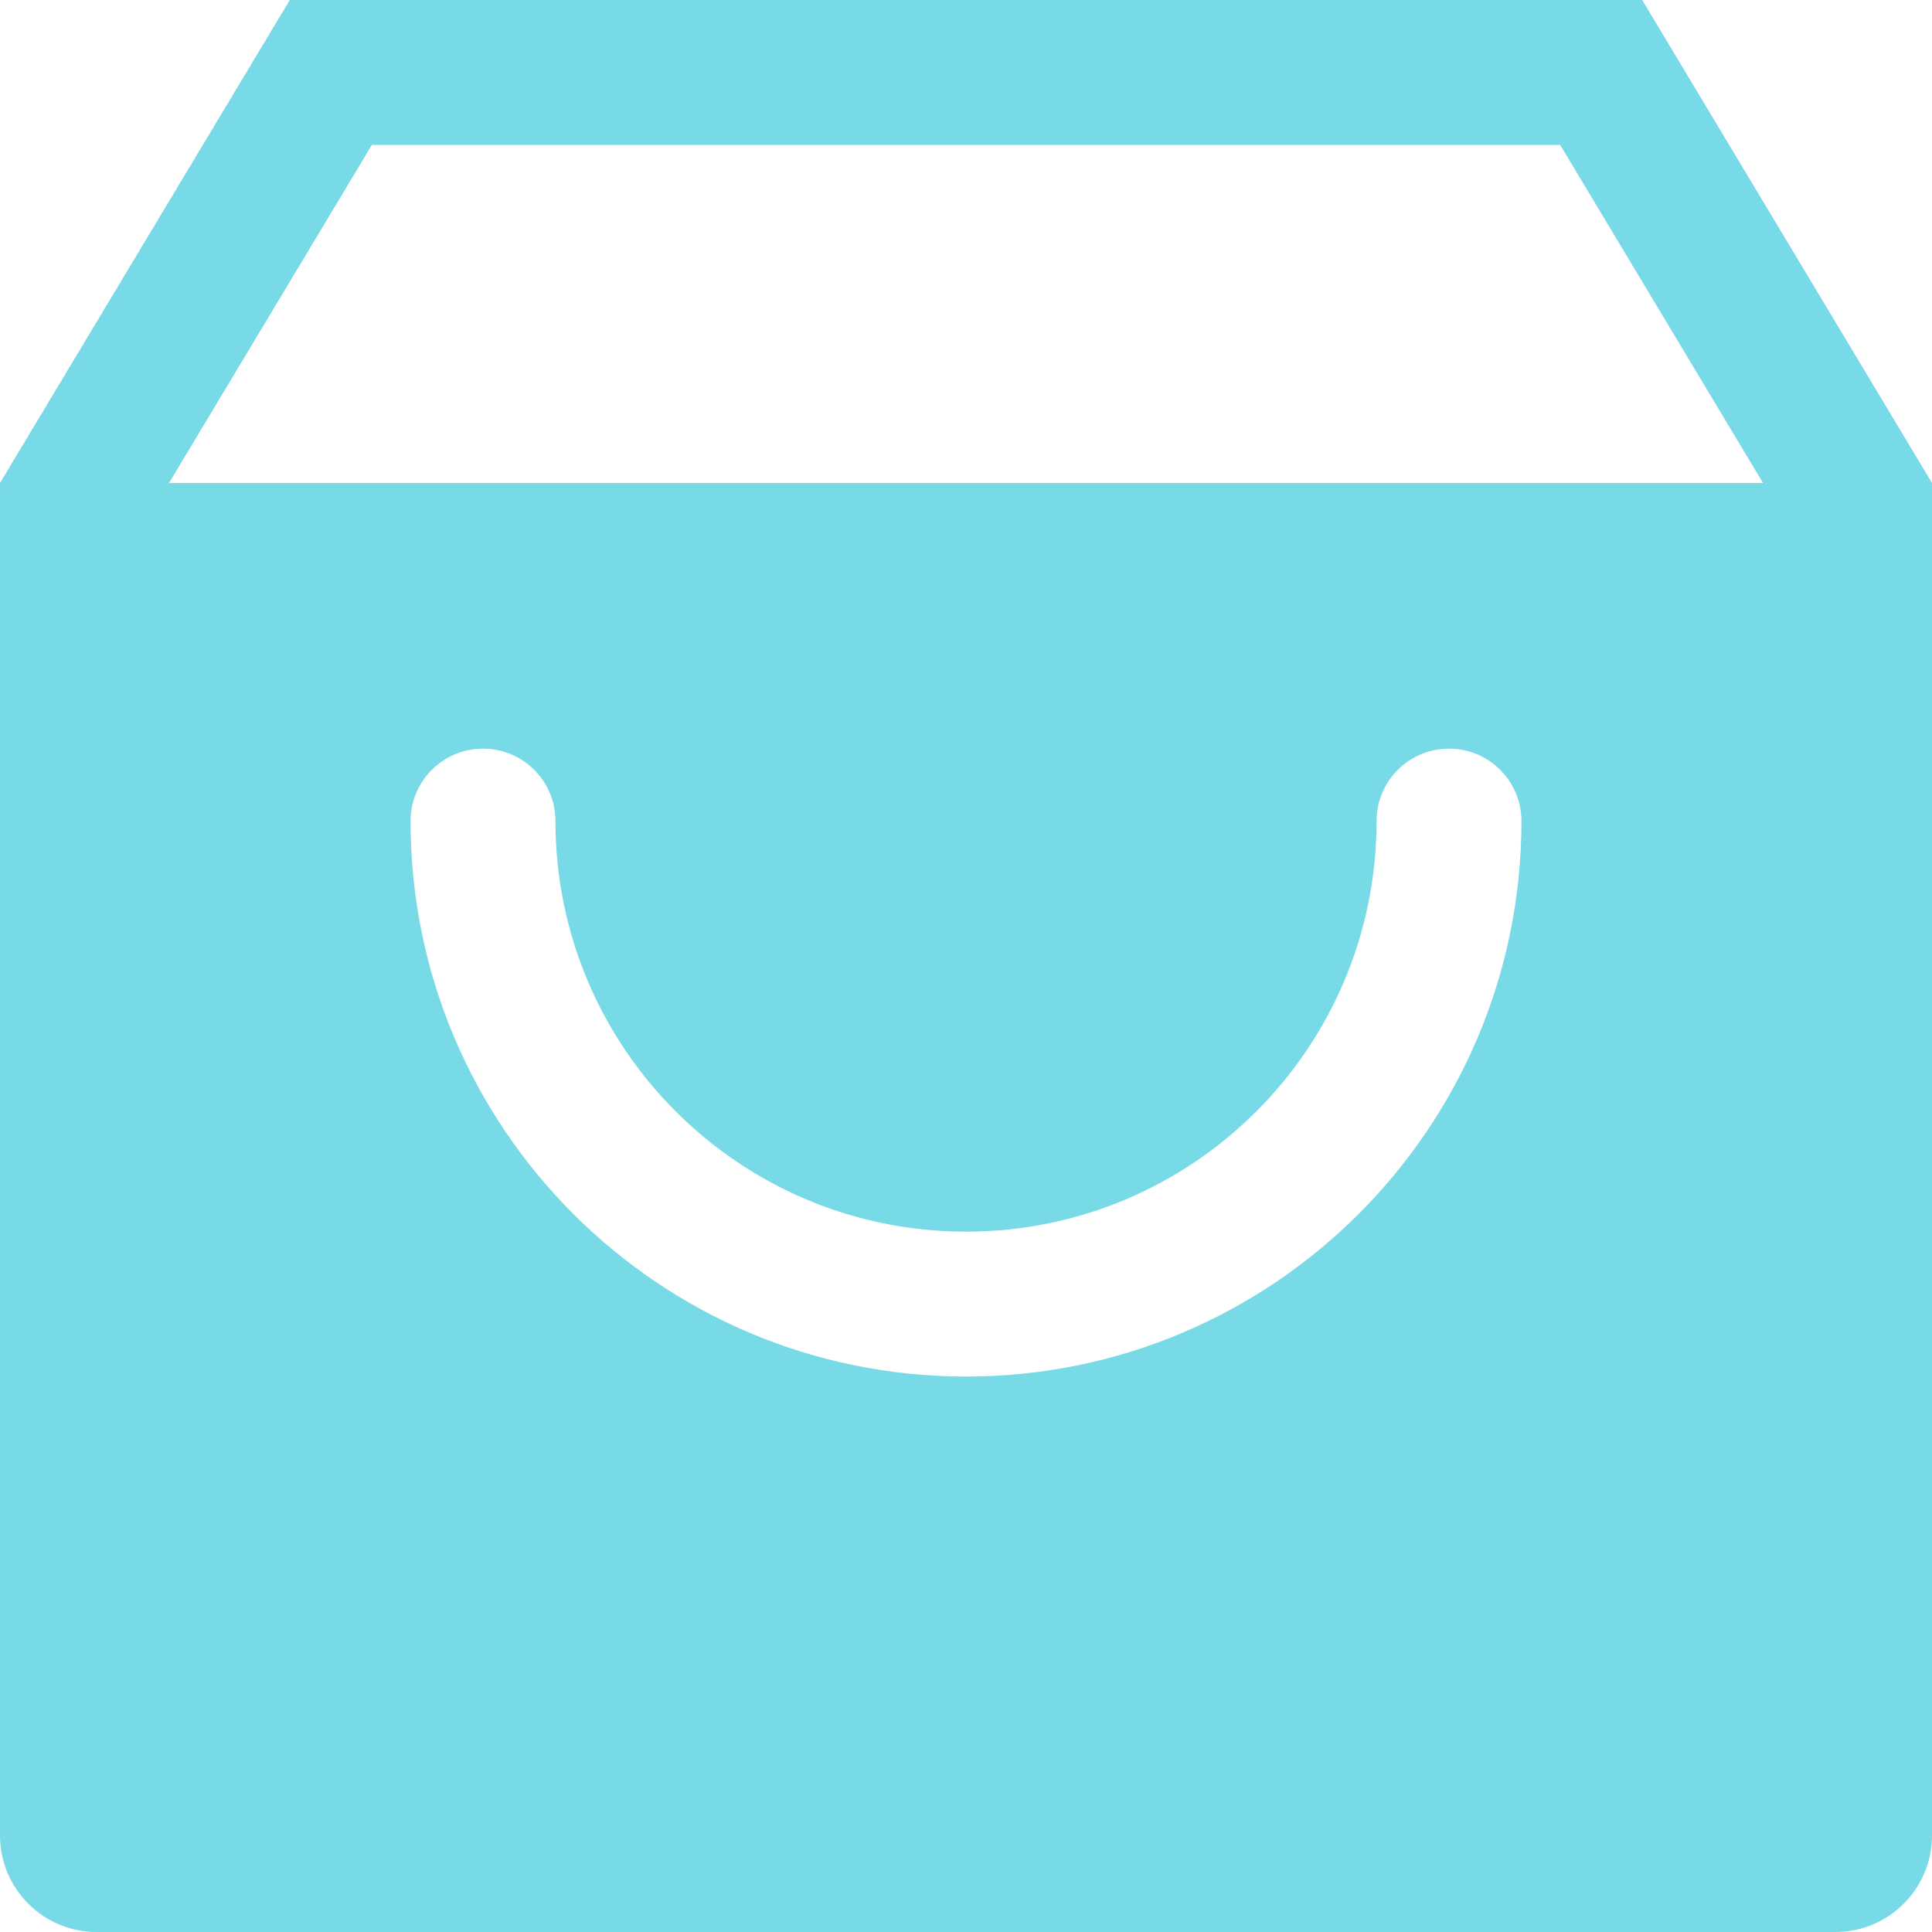
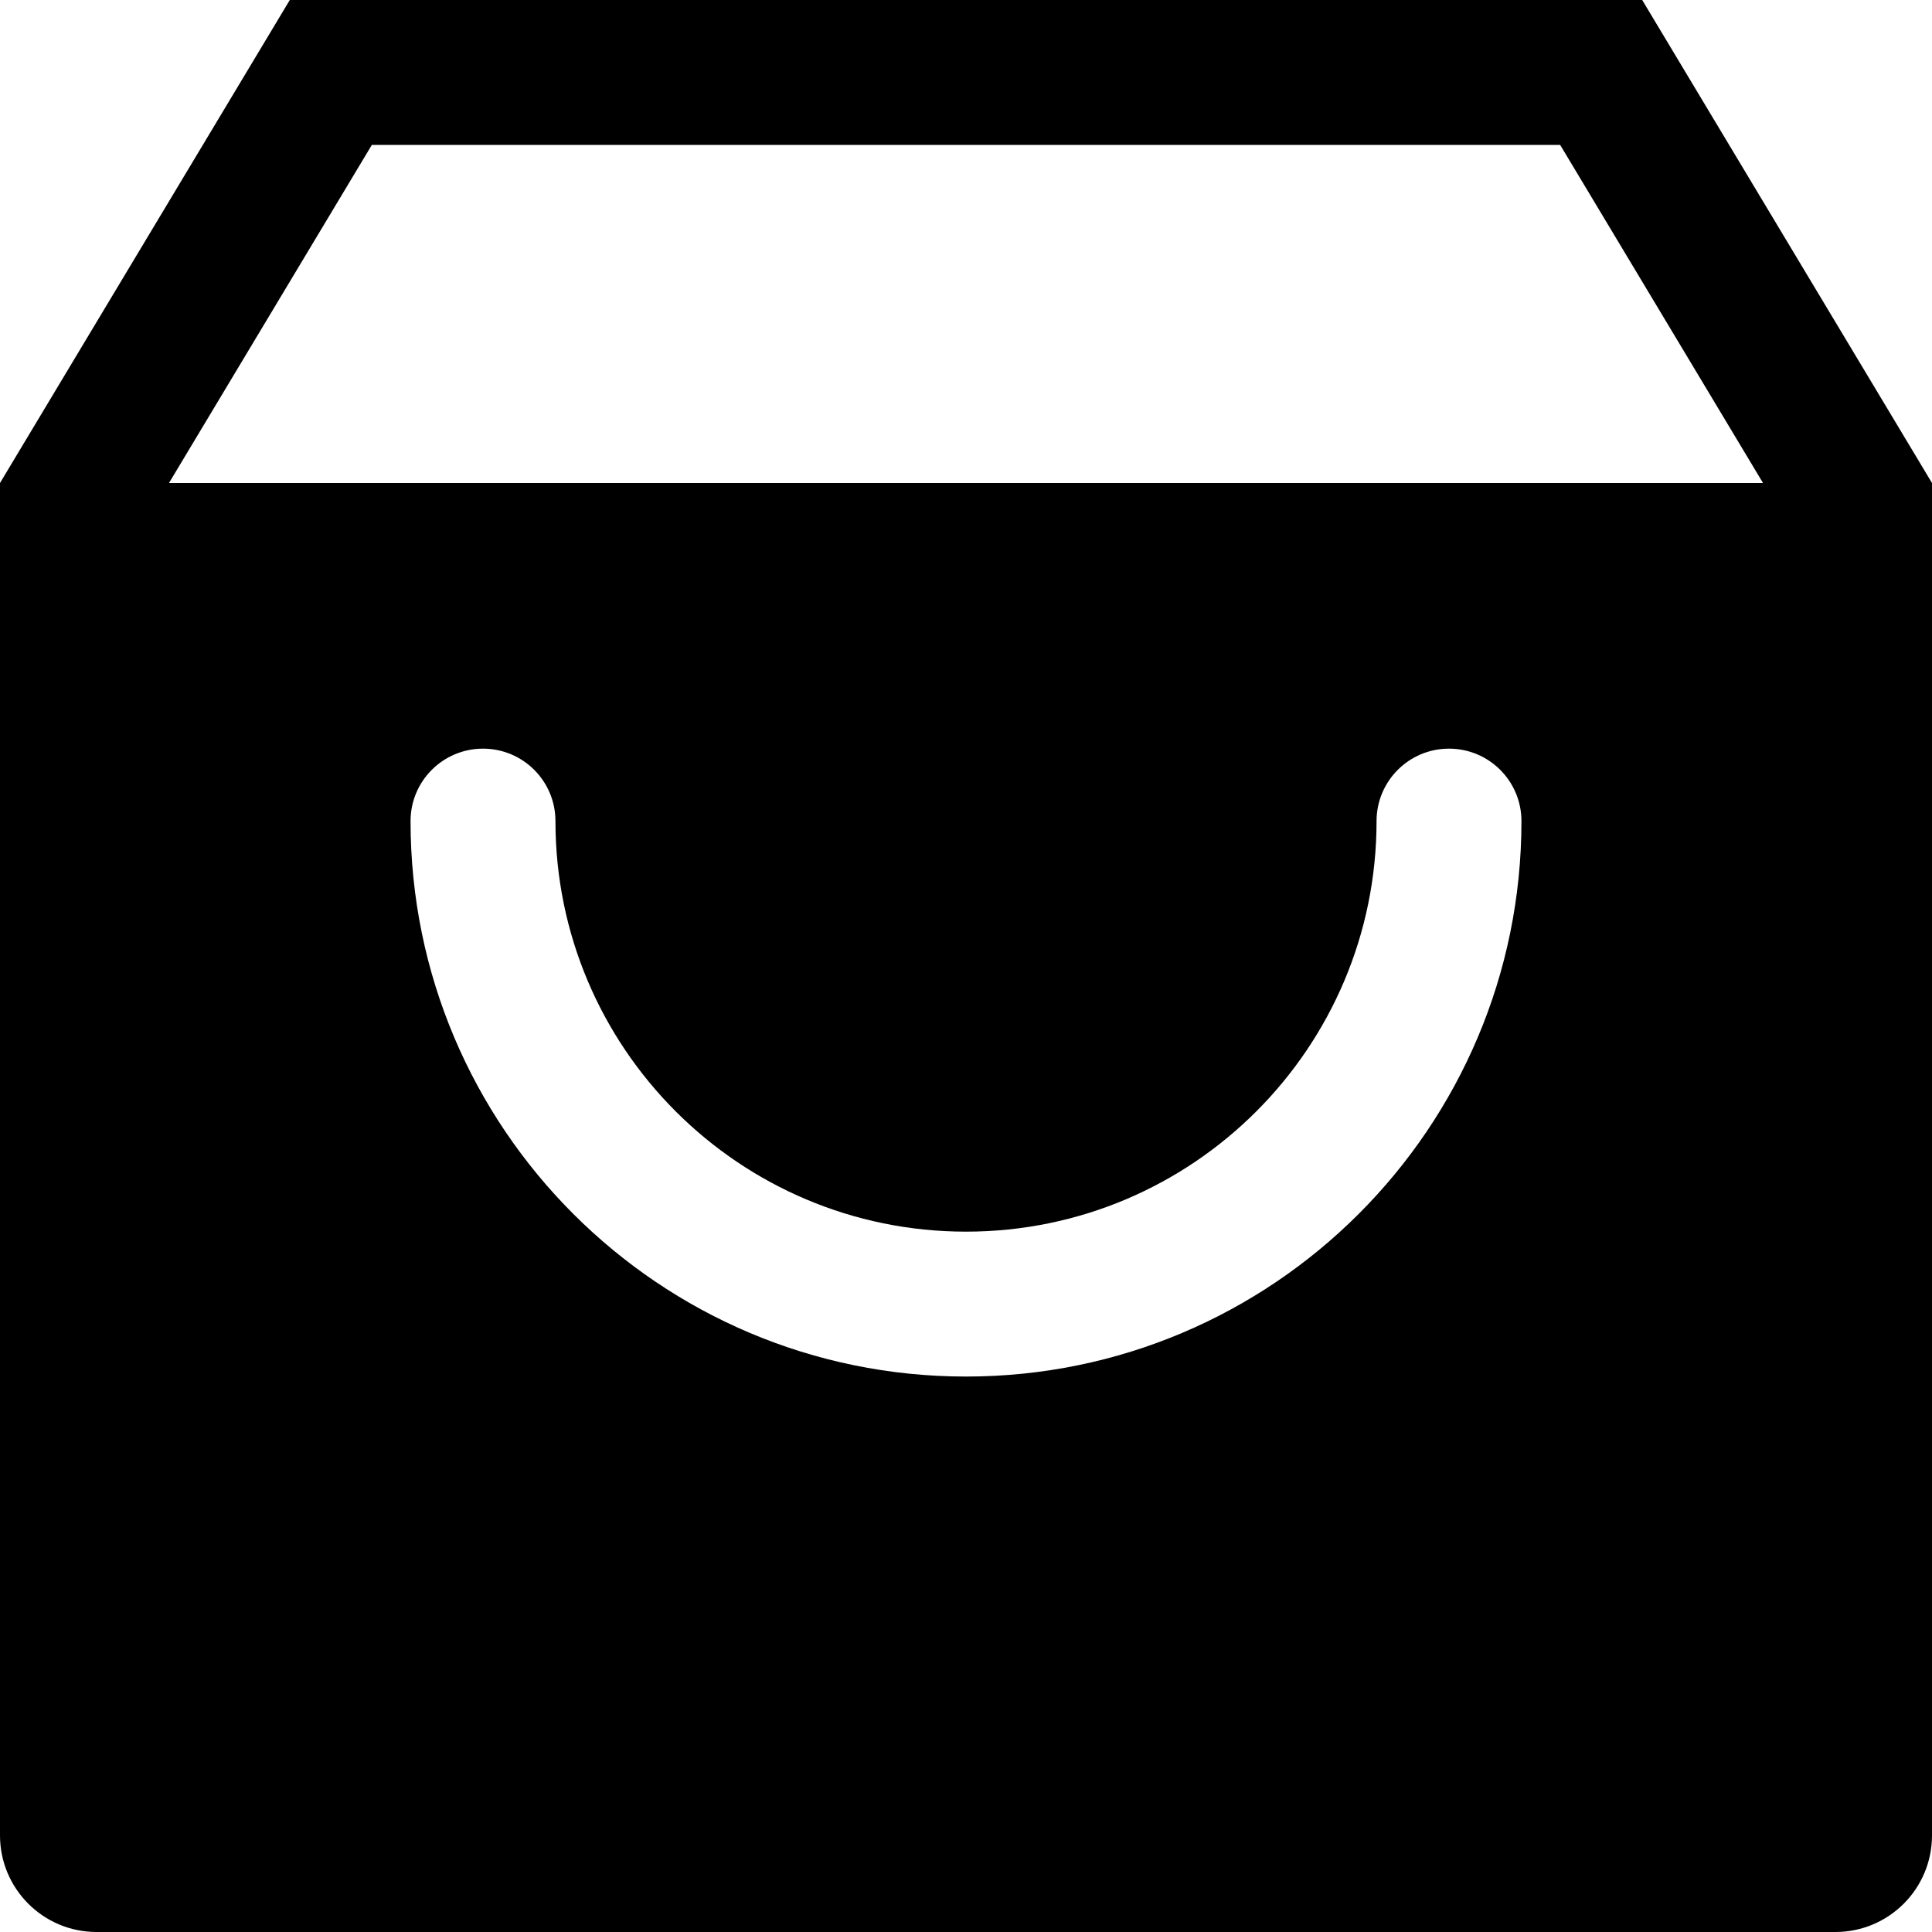
<svg xmlns="http://www.w3.org/2000/svg" viewBox="0 0 32 32" fill="none">
-   <path fill-rule="evenodd" clip-rule="evenodd" d="M4.8 0H27.2L32 8V30.4C32 31.284 31.284 32 30.4 32H1.6C0.716 32 0 31.284 0 30.4V8L4.8 0ZM2.799 8H29.201L25.841 2.4H6.159L2.799 8ZM8 12.4C8.663 12.4 9.2 12.937 9.2 13.6C9.2 17.355 12.245 20.4 16 20.4C19.756 20.4 22.8 17.355 22.8 13.6C22.8 12.937 23.337 12.4 24 12.4C24.663 12.4 25.2 12.937 25.2 13.6C25.2 18.681 21.081 22.8 16 22.8C10.919 22.8 6.8 18.681 6.8 13.6C6.8 12.937 7.337 12.4 8 12.4Z" fill="#77DAE6" />
+   <path fill-rule="evenodd" clip-rule="evenodd" d="M4.8 0H27.2L32 8V30.4C32 31.284 31.284 32 30.4 32H1.6C0.716 32 0 31.284 0 30.4V8L4.8 0ZM2.799 8H29.201L25.841 2.4H6.159L2.799 8ZM8 12.4C8.663 12.4 9.2 12.937 9.2 13.6C9.2 17.355 12.245 20.4 16 20.4C19.756 20.4 22.8 17.355 22.8 13.6C22.8 12.937 23.337 12.4 24 12.4C24.663 12.4 25.2 12.937 25.2 13.6C25.2 18.681 21.081 22.8 16 22.8C10.919 22.8 6.8 18.681 6.8 13.6C6.8 12.937 7.337 12.4 8 12.4Z" fill="currentColor" />
</svg>
